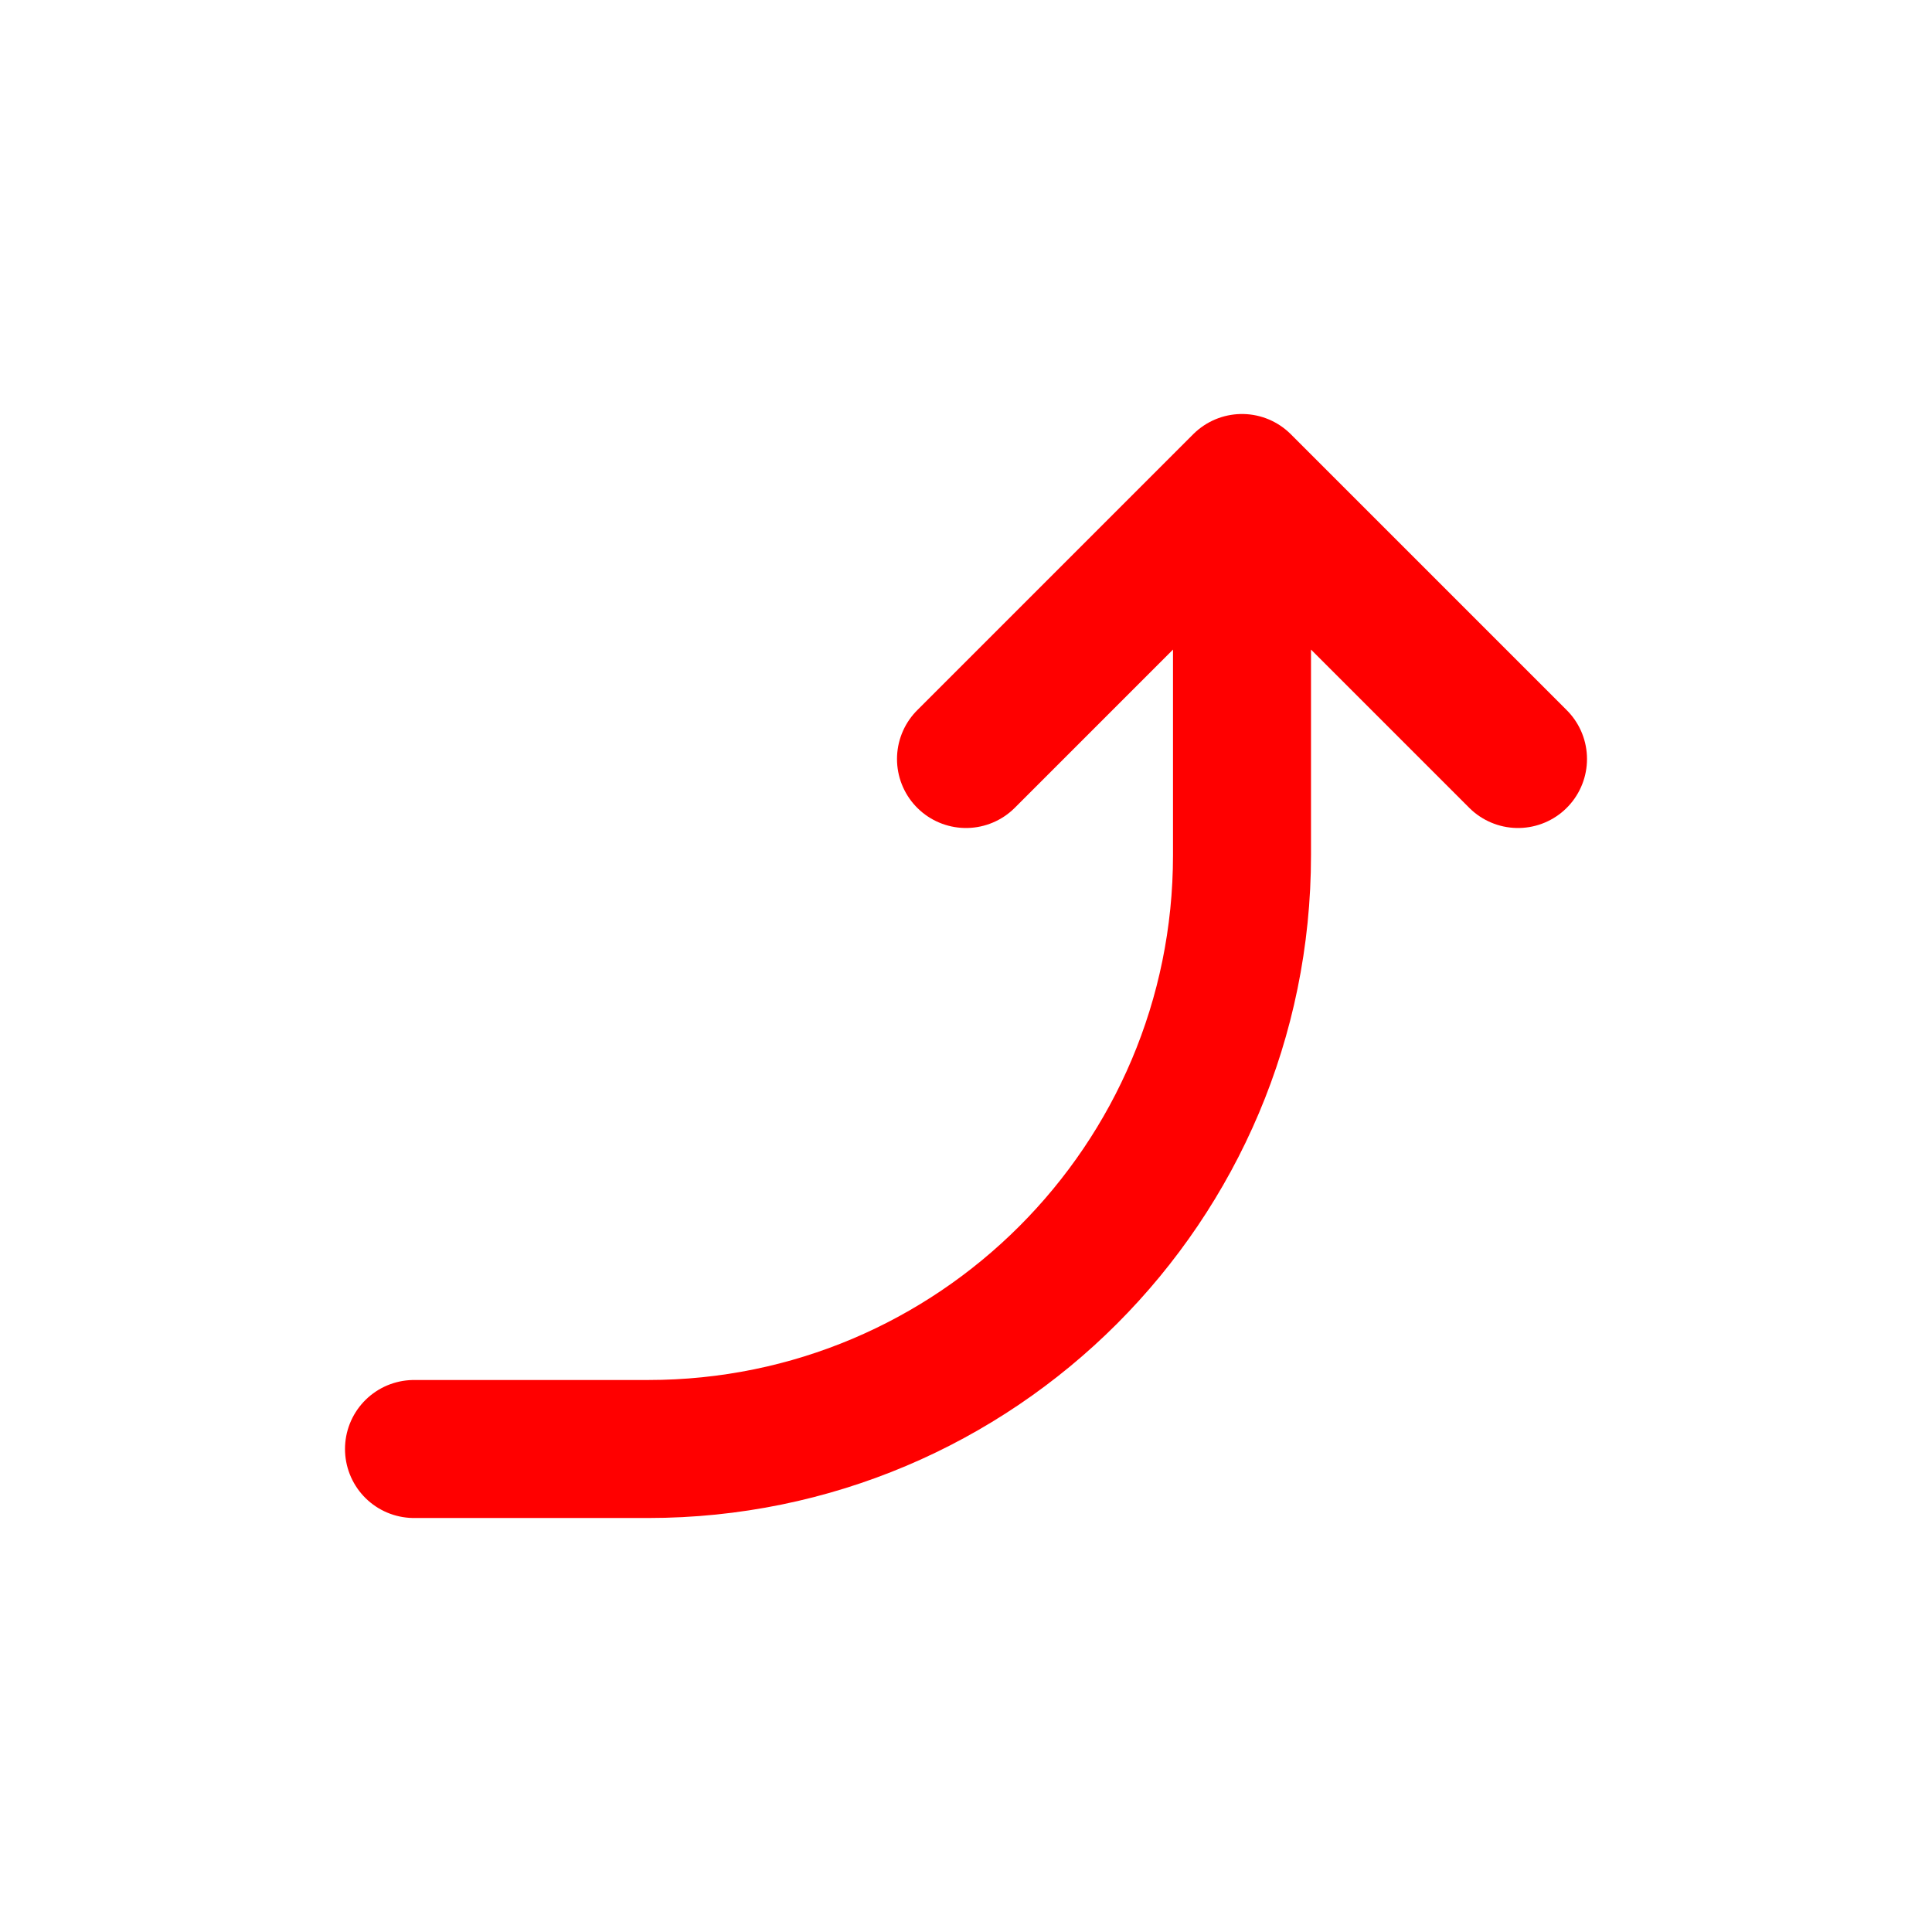
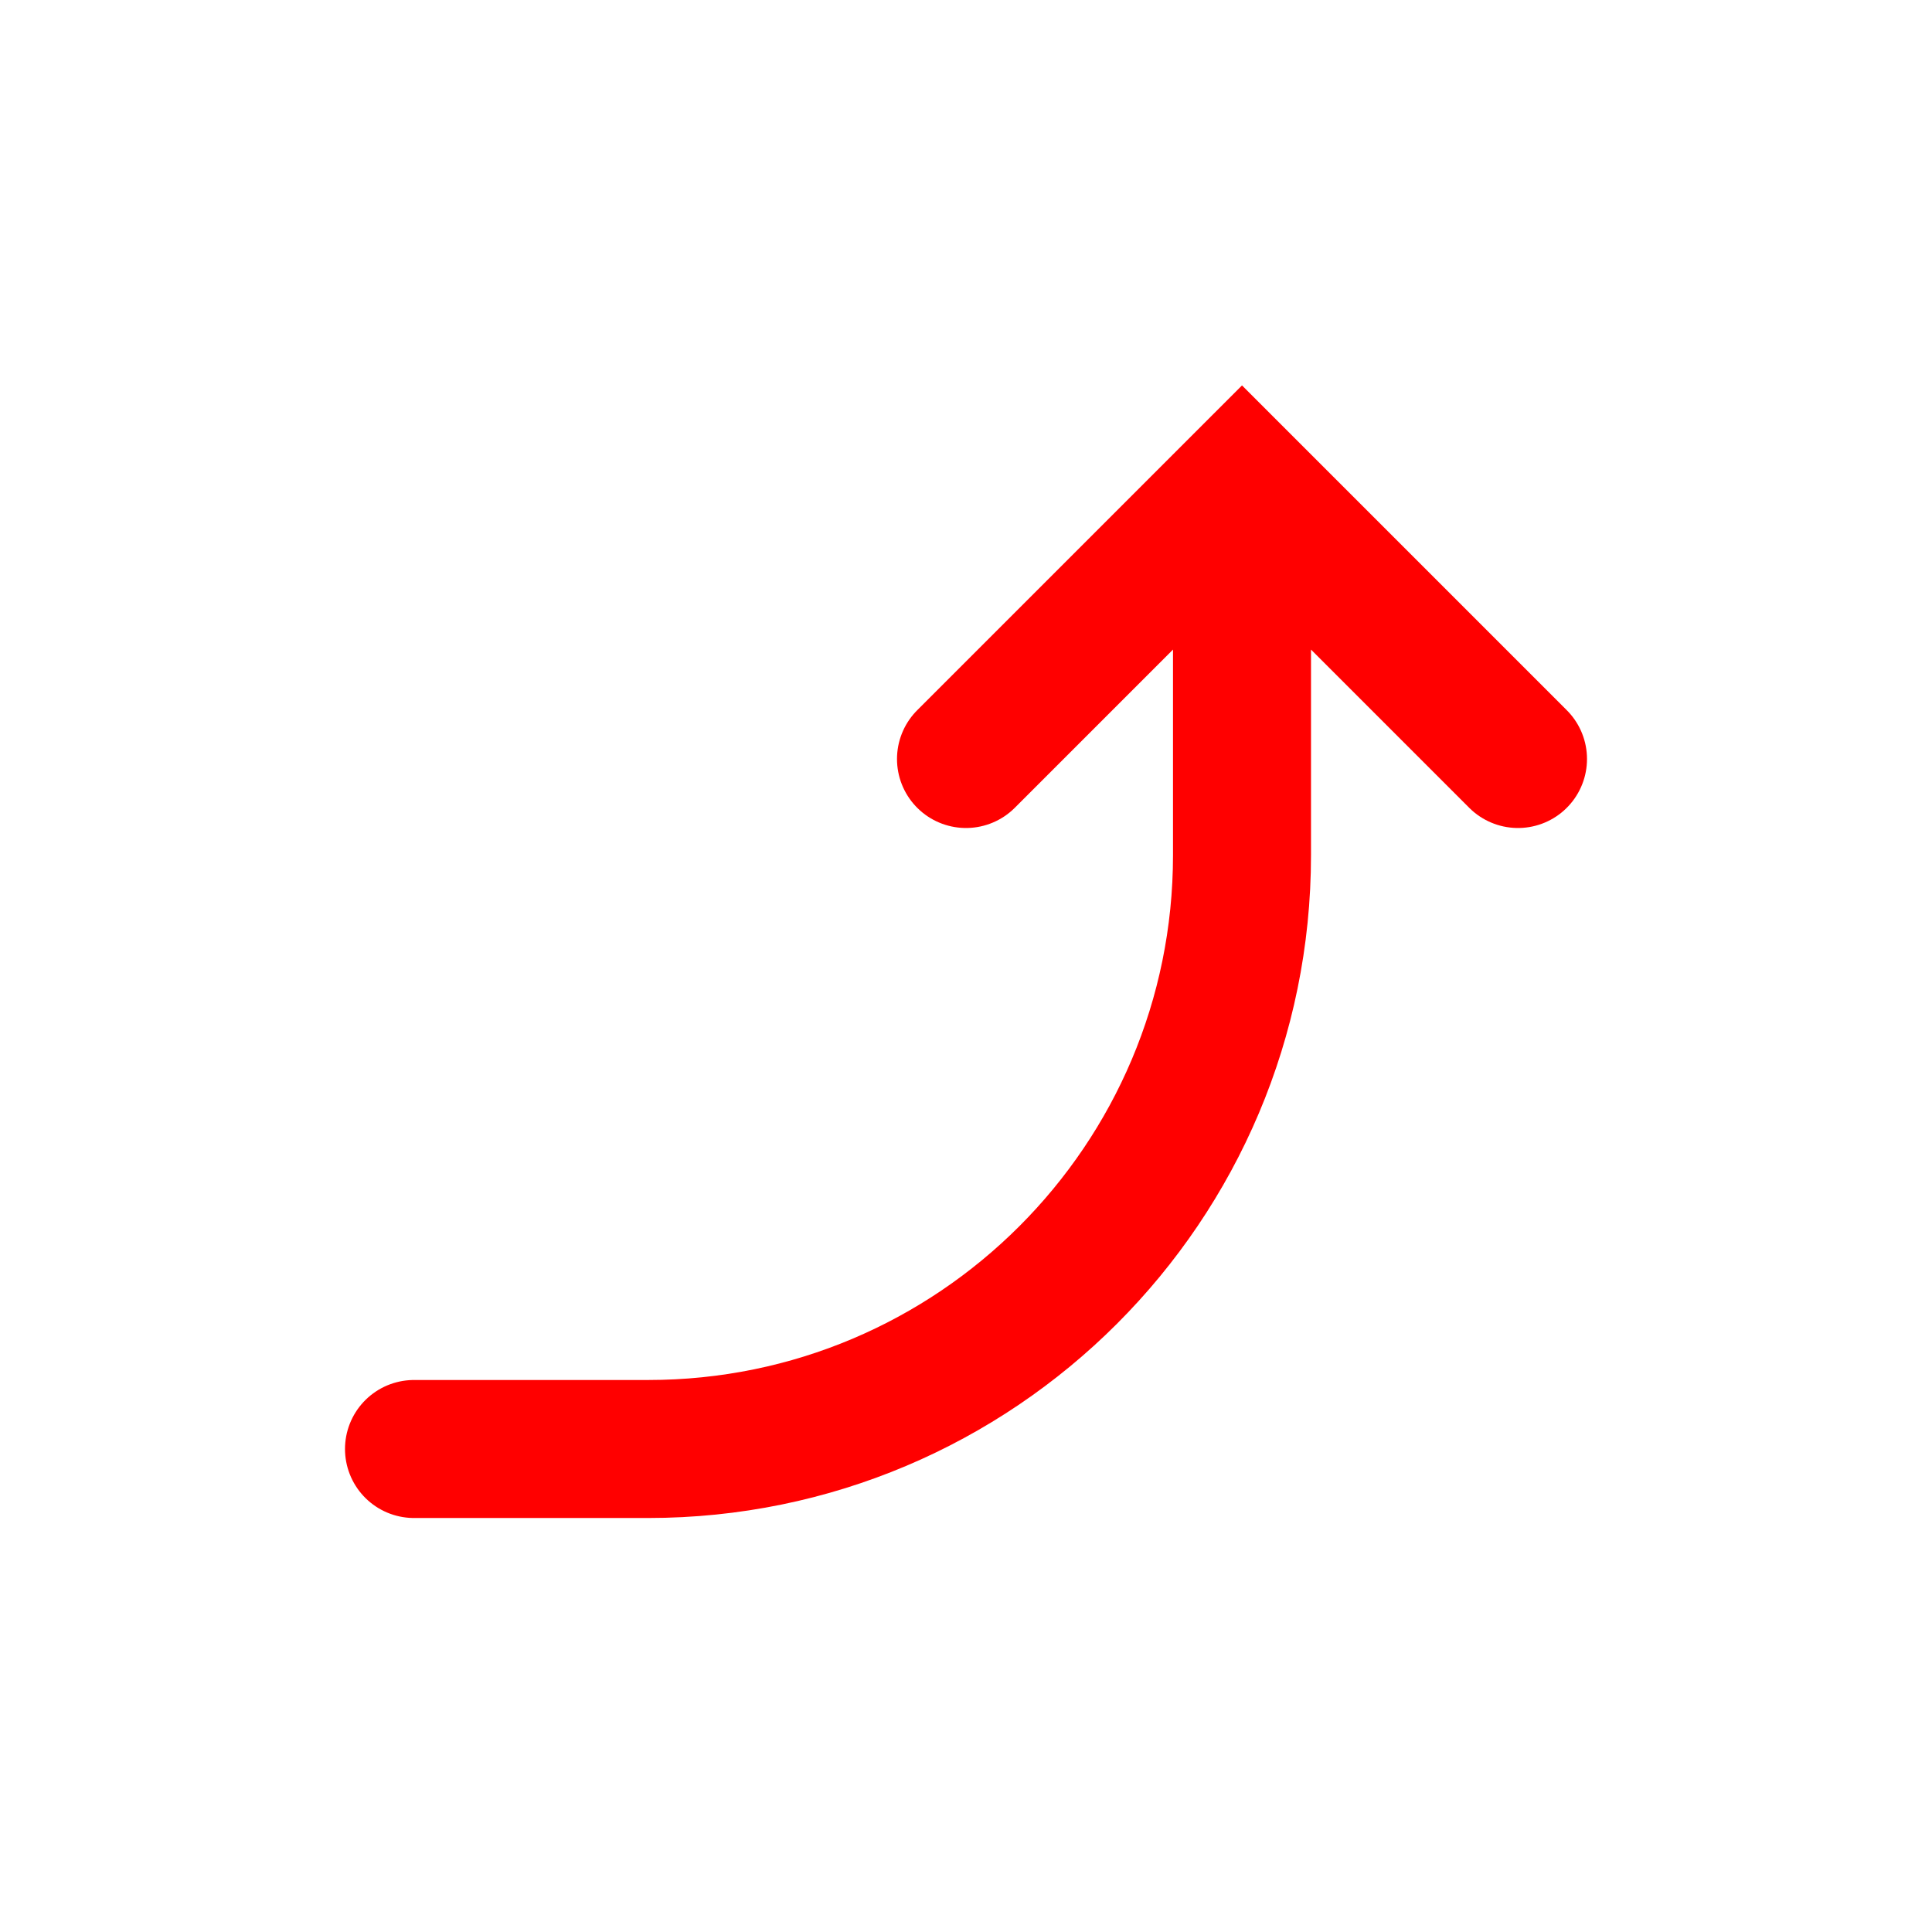
<svg xmlns="http://www.w3.org/2000/svg" width="16" height="16" fill="none" viewBox="0 0 14 14">
-   <path stroke="red" stroke-linecap="round" d="M9 3.5v2.697A4.303 4.303 0 0 1 4.697 10.5H3m6-7 2 2m-2-2-2 2" />
+   <path stroke="red" stroke-linecap="round" d="M9 3.5v2.697A4.303 4.303 0 0 1 4.697 10.5H3m4-5 2-2 2 2" />
</svg>
